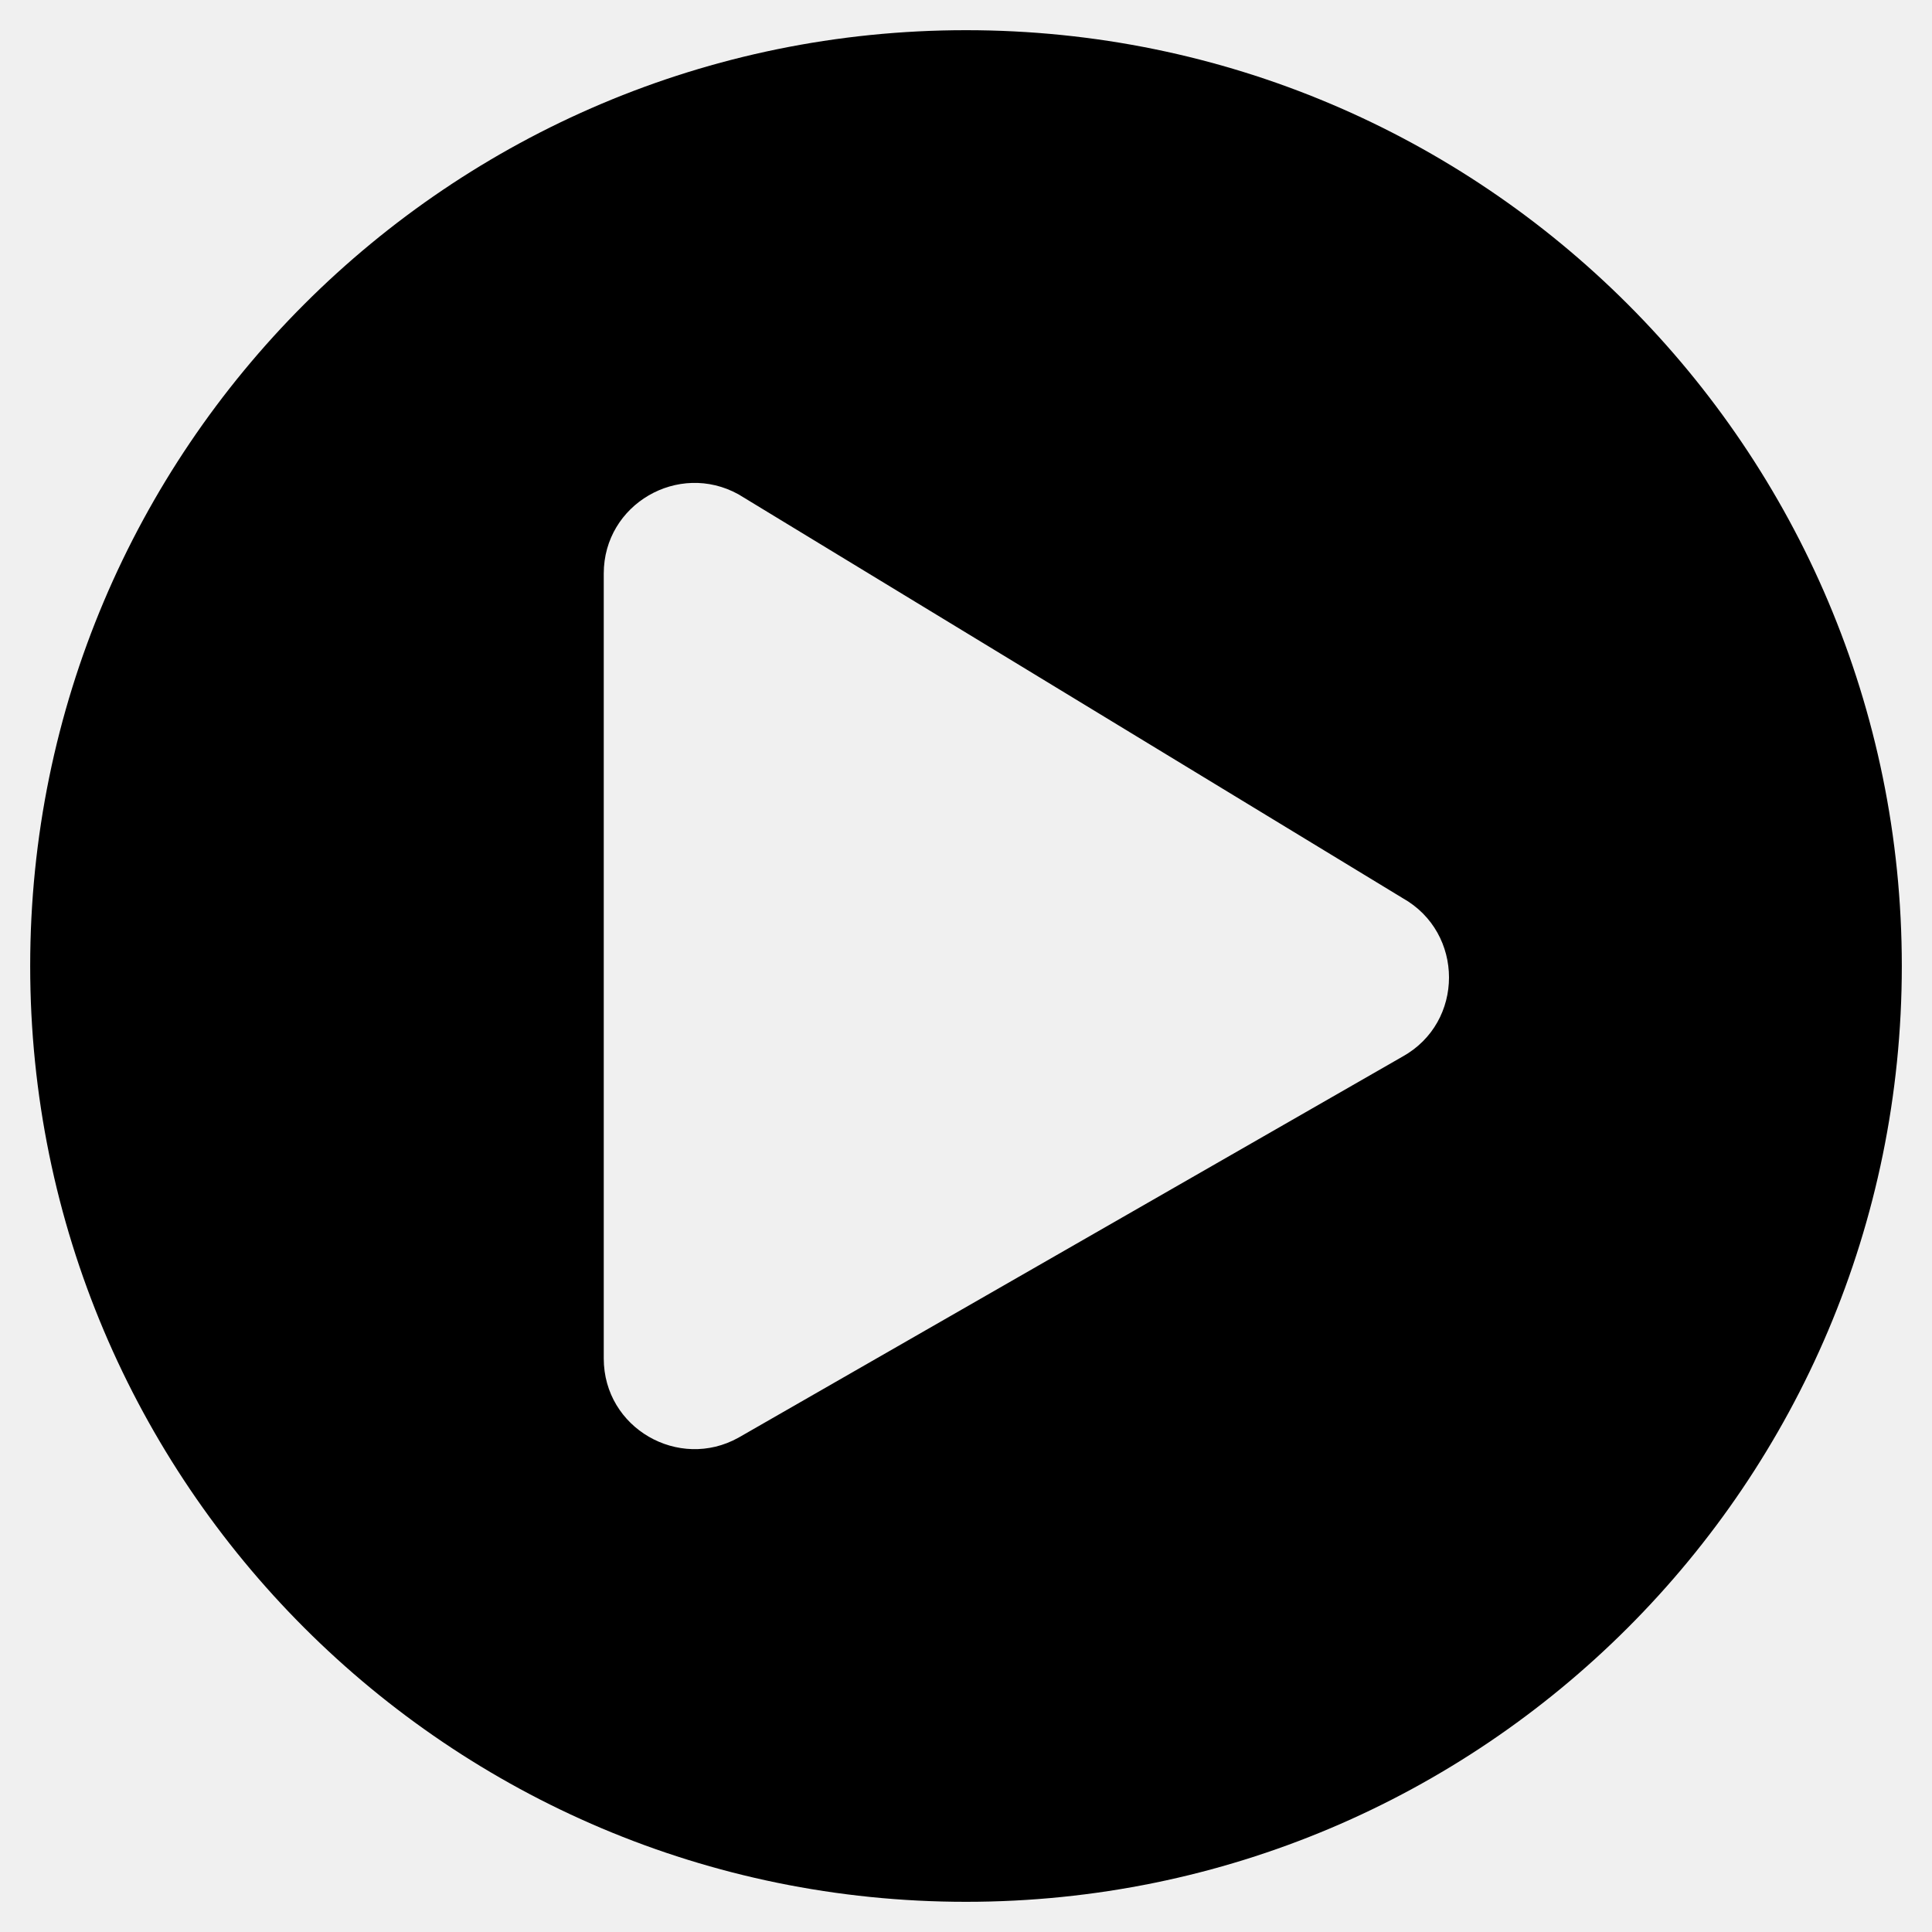
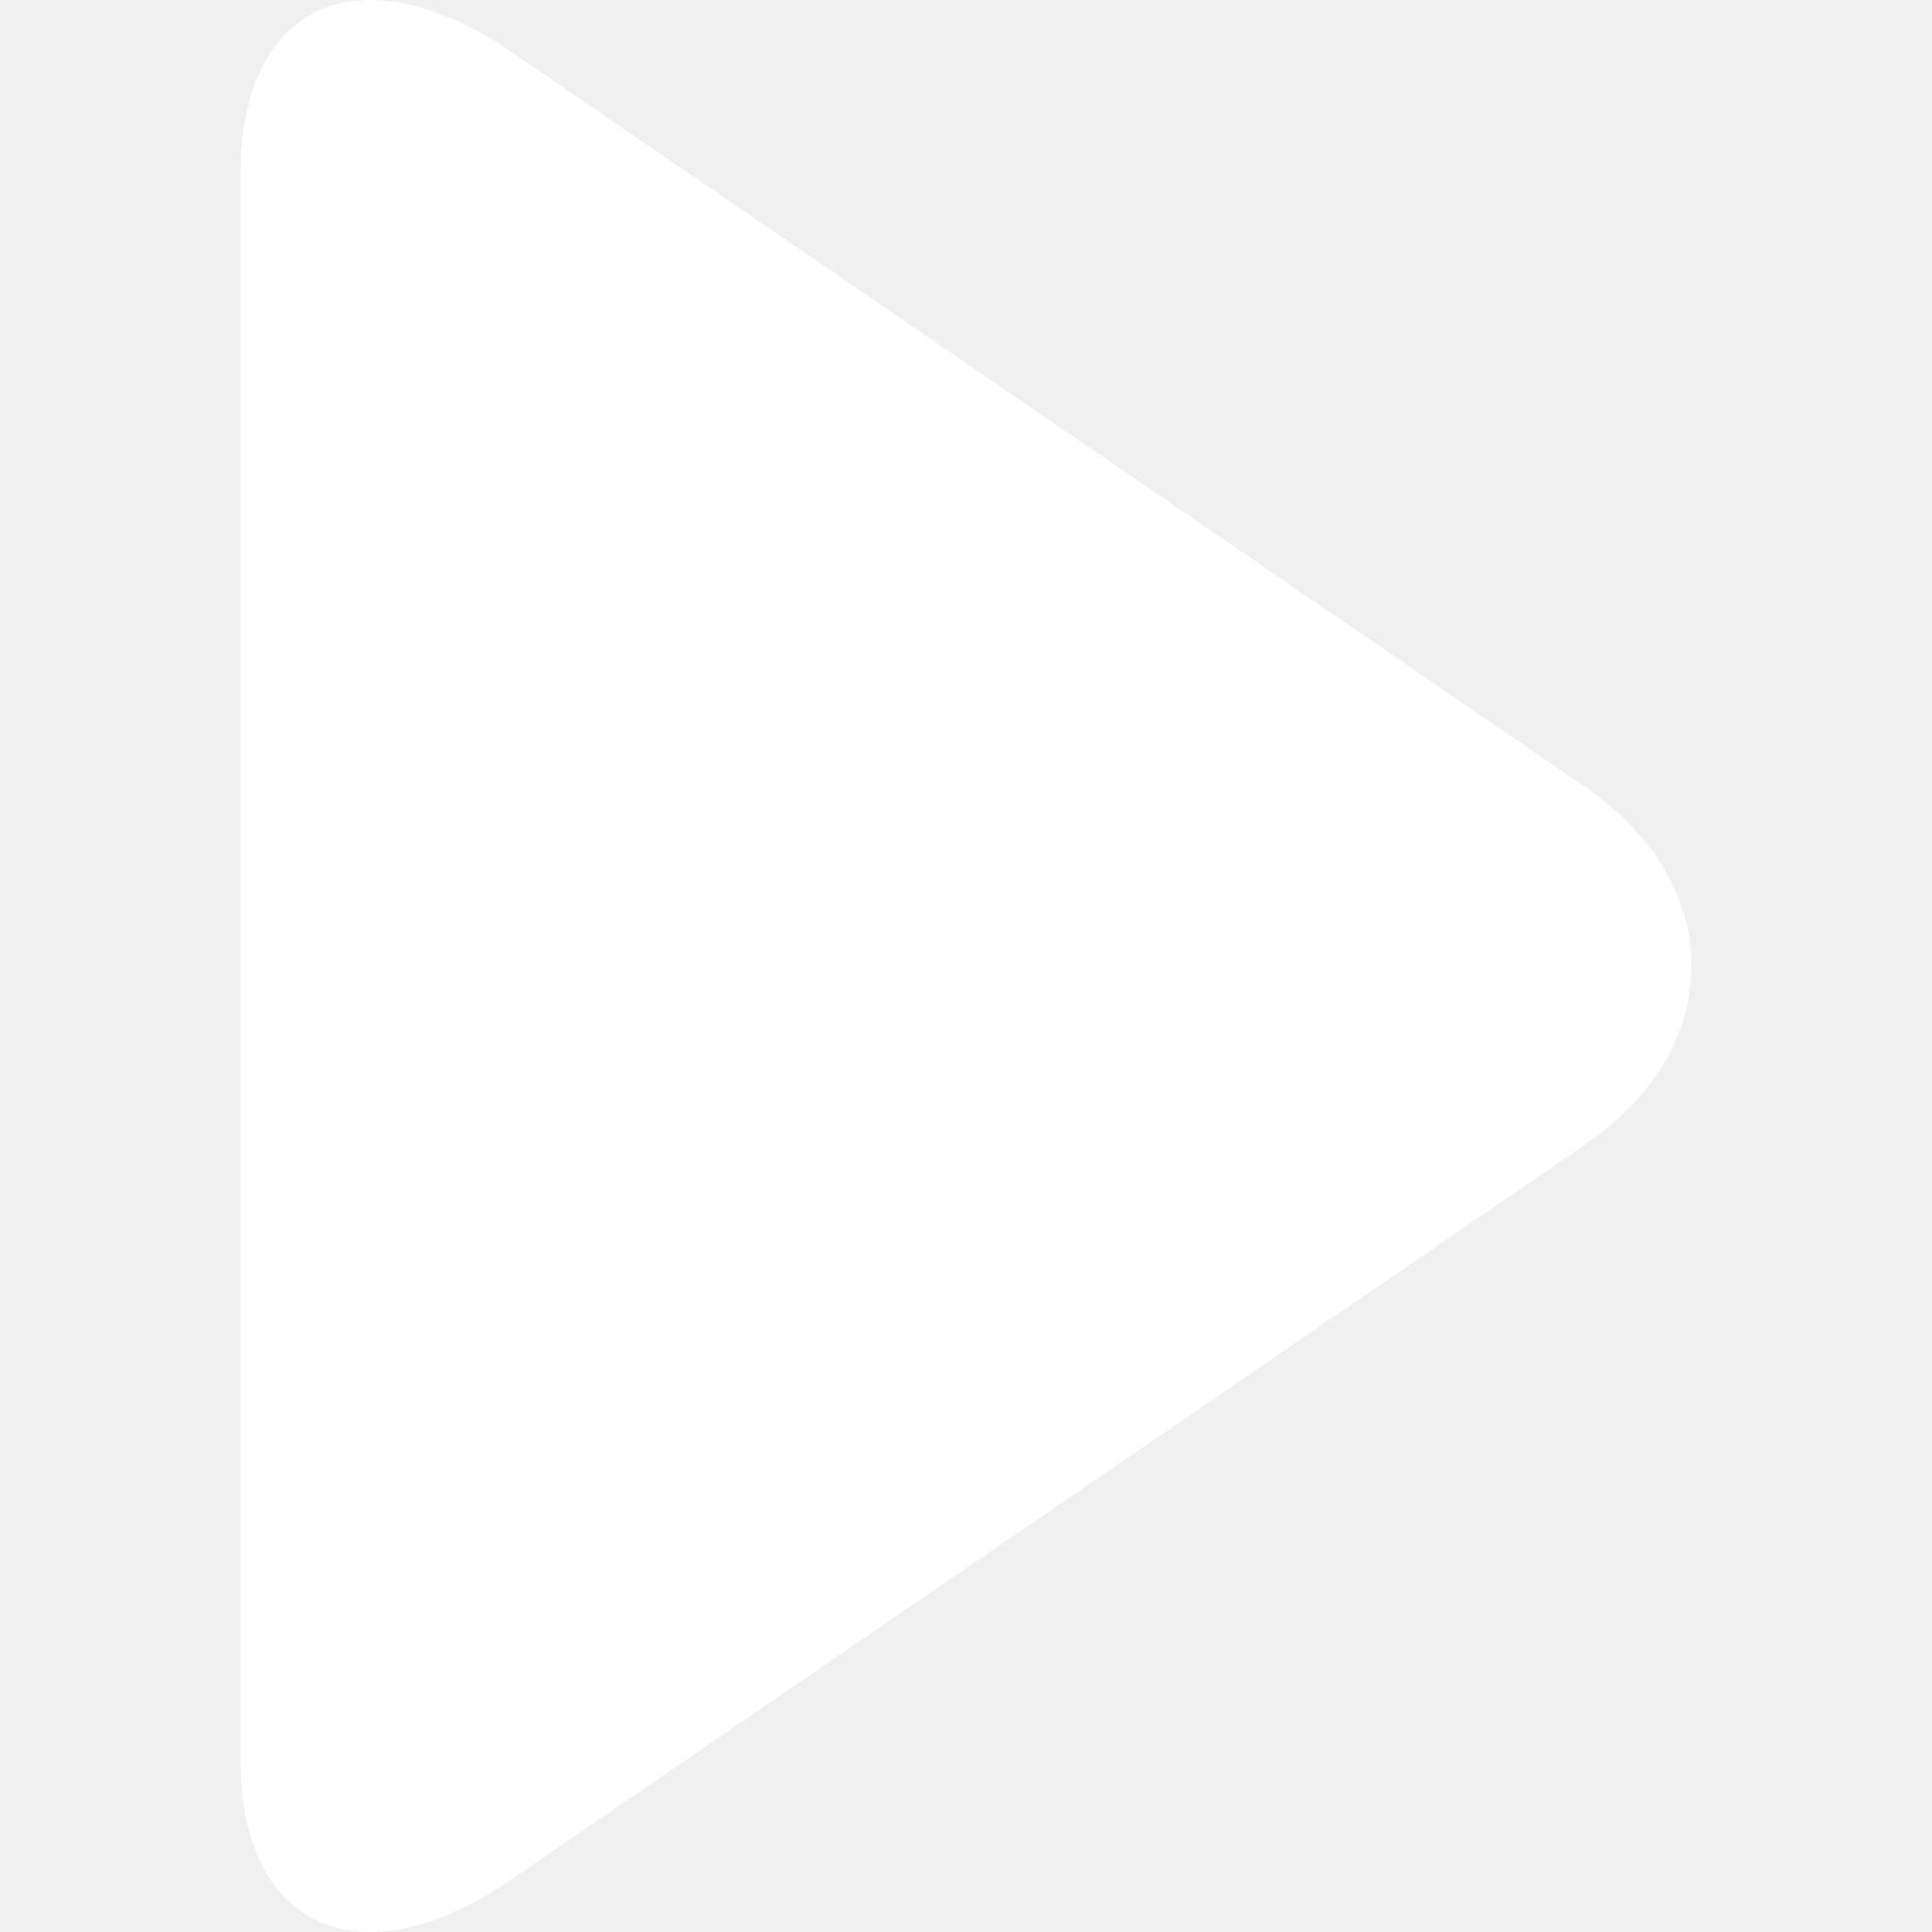
- <svg xmlns="http://www.w3.org/2000/svg" viewBox="0 0 512 512">
-   <path d="M256 8C119 8 8 119 8 256s111 248 248 248 248-111 248-248S393 8 256 8zm115.7 272l-176 101c-15.8 8.8-35.7-2.5-35.7-21V152c0-18.4 19.8-29.8 35.7-21l176 107c16.4 9.2 16.4 32.9 0 42z" />
+ <svg xmlns="http://www.w3.org/2000/svg" version="1.1" id="Layer_1" x="0px" y="0px" viewBox="0 0 494.148 494.148" style="enable-background:new 0 0 494.148 494.148; fill:white;" xml:space="preserve">
+   <g>
+     <path d="M405.284,201.188L130.804,13.28C118.128,4.596,105.356,0,94.74,0C74.216,0,61.52,16.472,61.52,44.044v406.124    c0,27.54,12.68,43.98,33.156,43.98c10.632,0,23.2-4.6,35.904-13.308l274.608-187.904c17.66-12.104,27.44-28.392,27.44-45.884    C432.632,229.572,422.964,213.288,405.284,201.188z" />
+   </g>
</svg>
